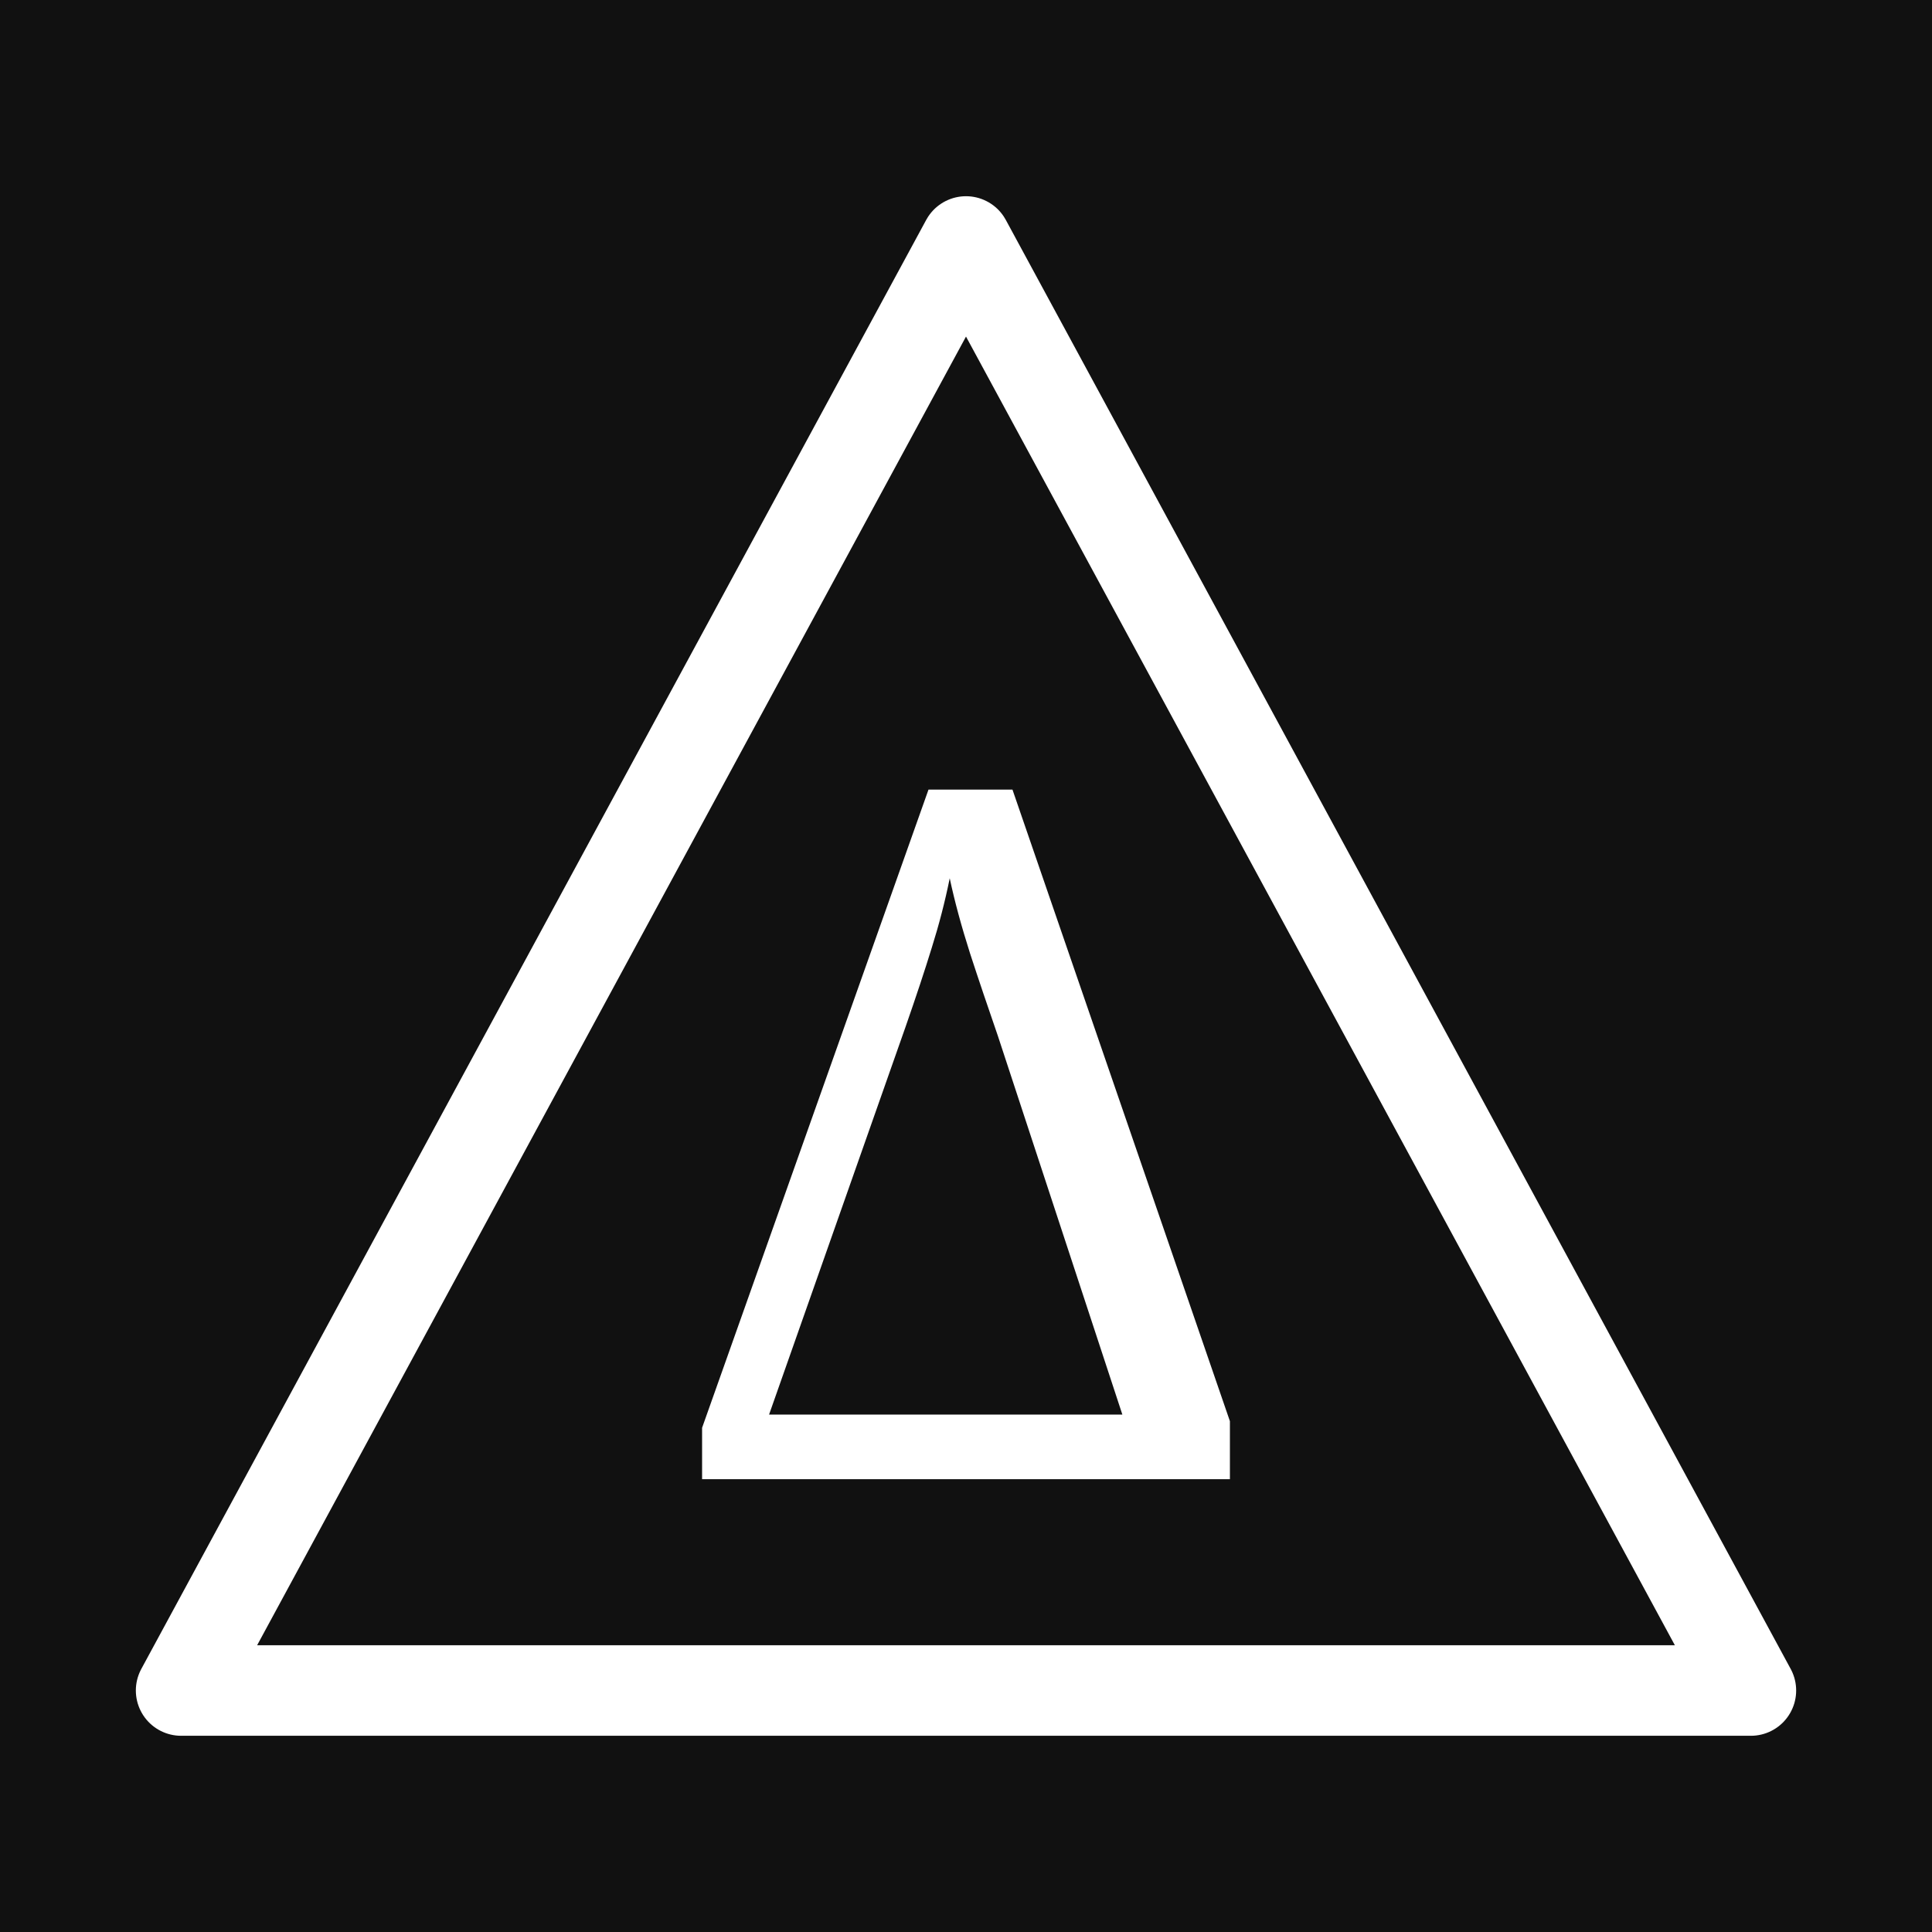
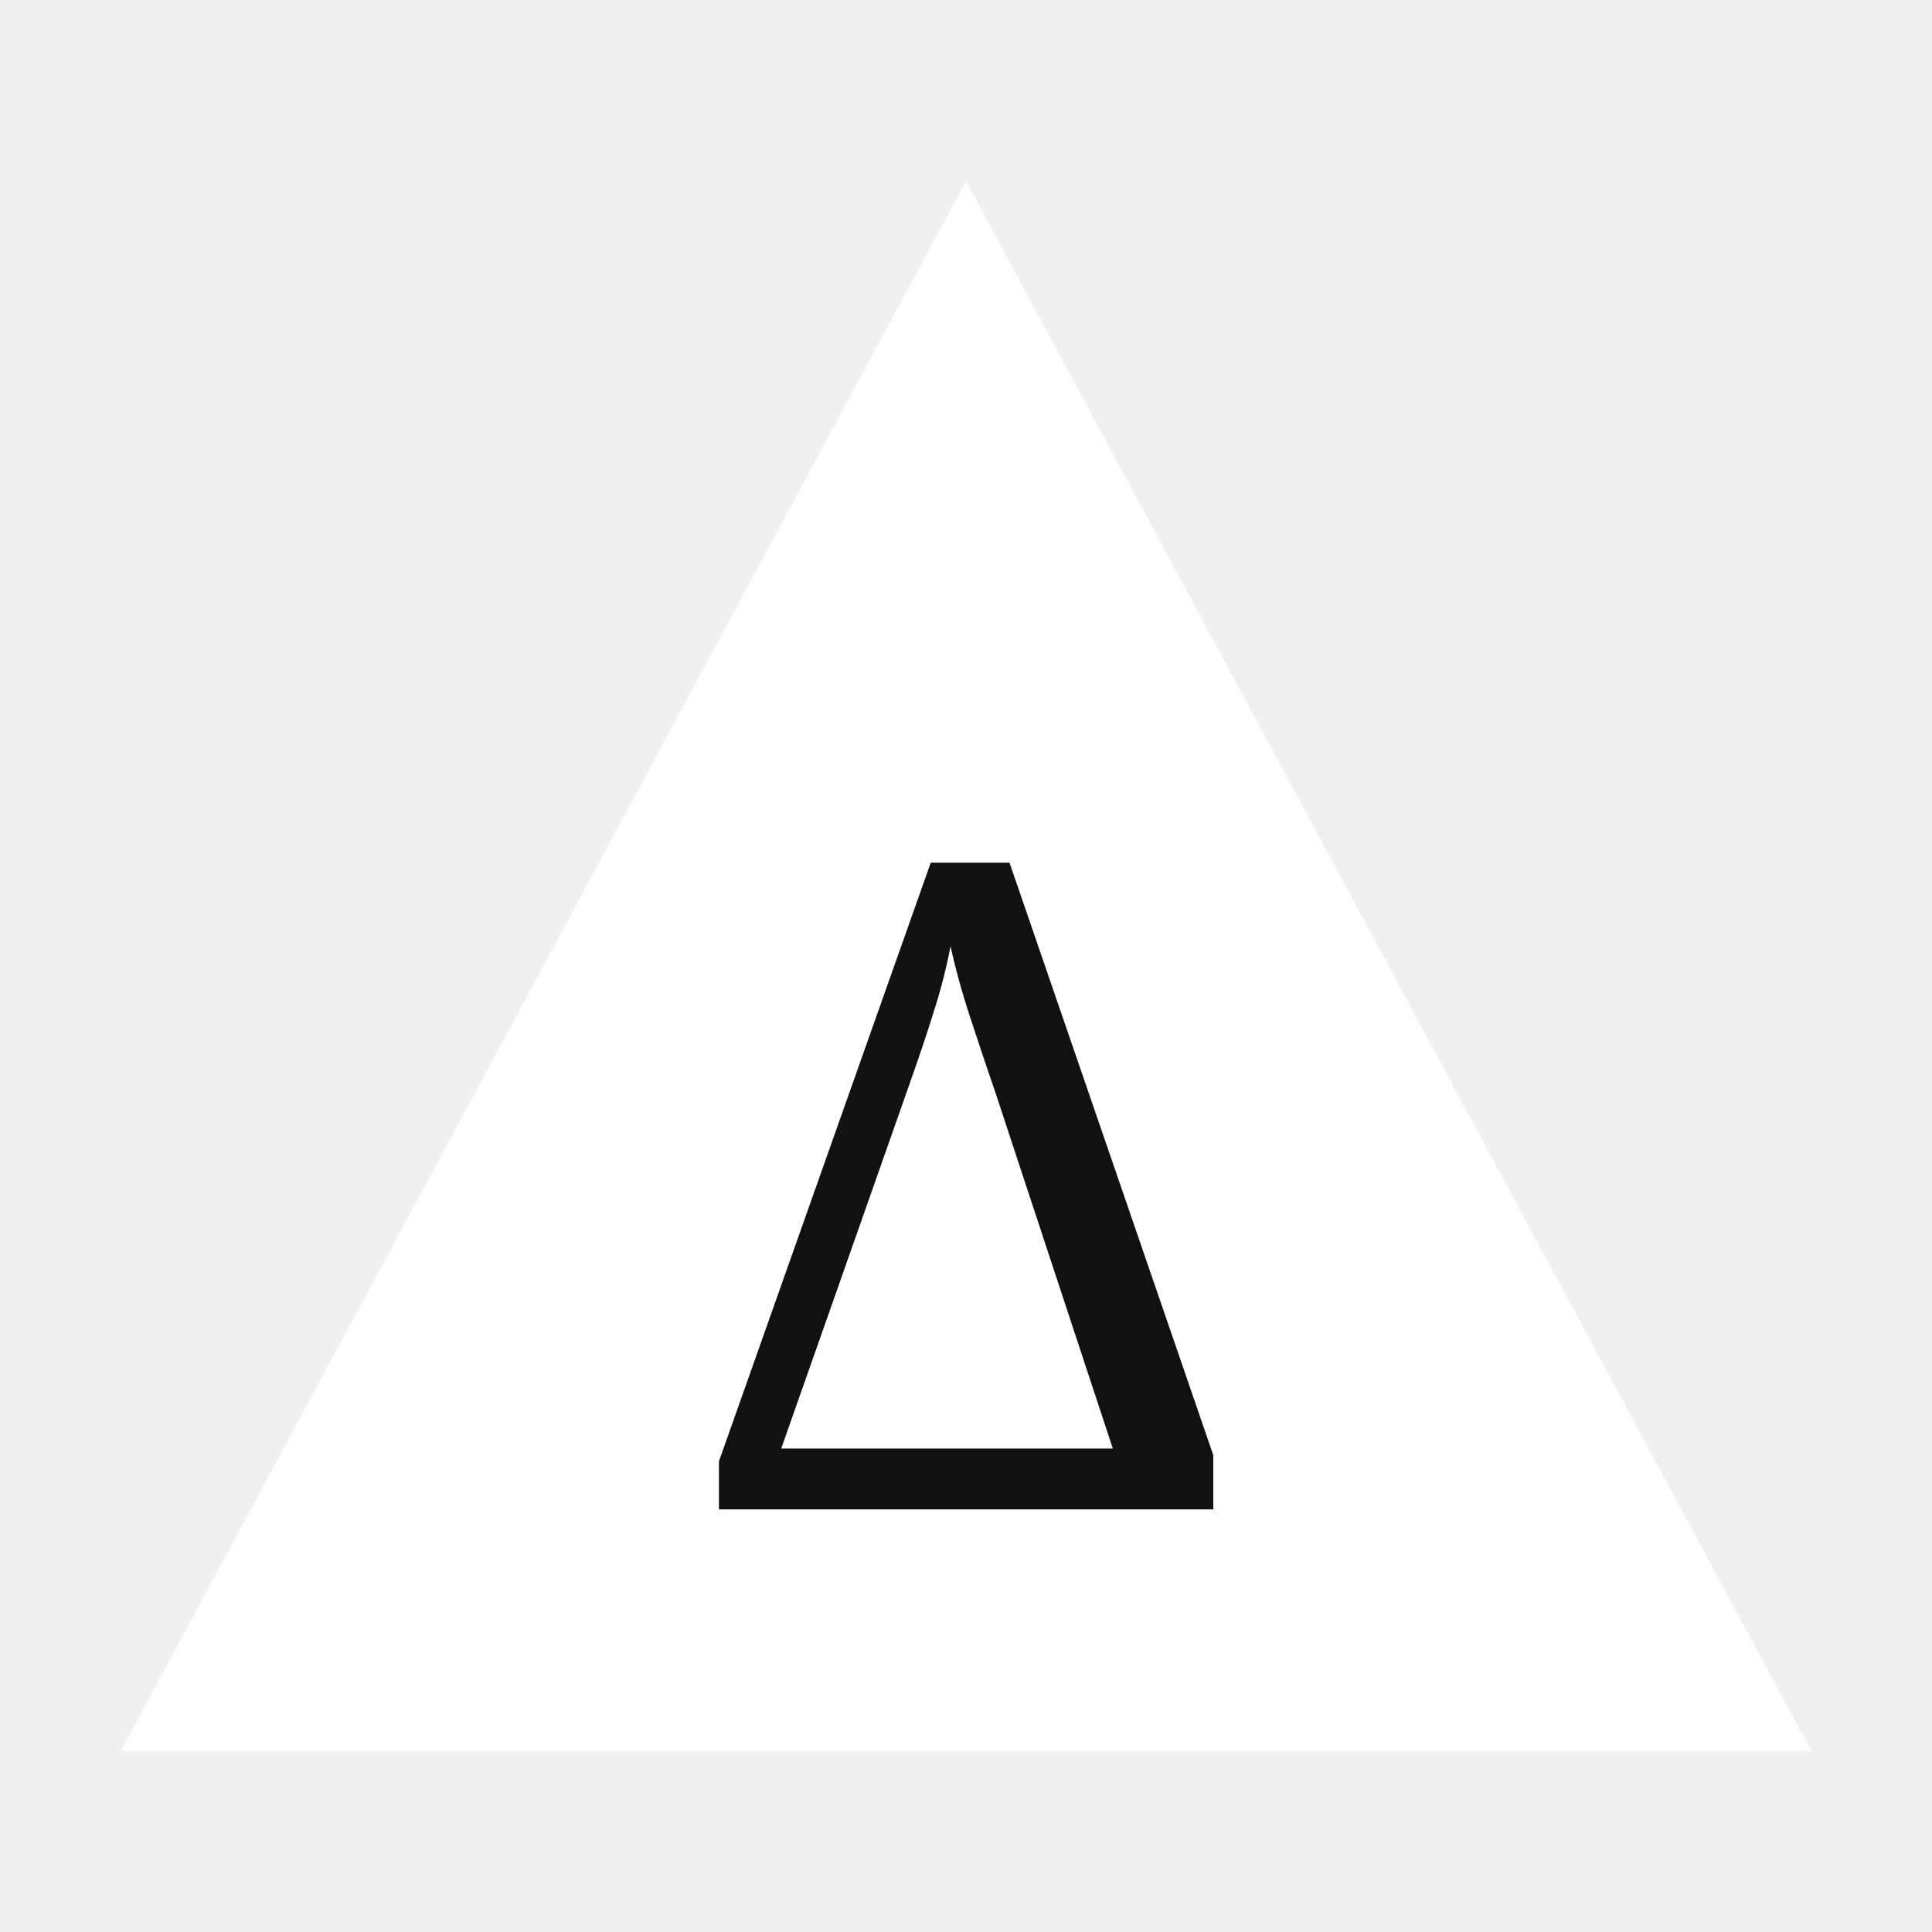
<svg xmlns="http://www.w3.org/2000/svg" viewBox="0 0 64 64">
-   <rect width="64" height="64" fill="#111" />
-   <polygon points="32,8 58,56 6,56" fill="none" stroke="#fff" stroke-width="3" stroke-linejoin="round" />
-   <text x="32" y="49" font-family="Georgia, serif" font-size="32" font-weight="300" fill="#fff" text-anchor="middle">Δ</text>
+   <polygon points="32,6 60,58 4,58" fill="#fff" stroke="none" />
+   <text x="32" y="50" font-family="Georgia, serif" font-size="30" font-weight="300" fill="#111" text-anchor="middle">Δ</text>
</svg>
